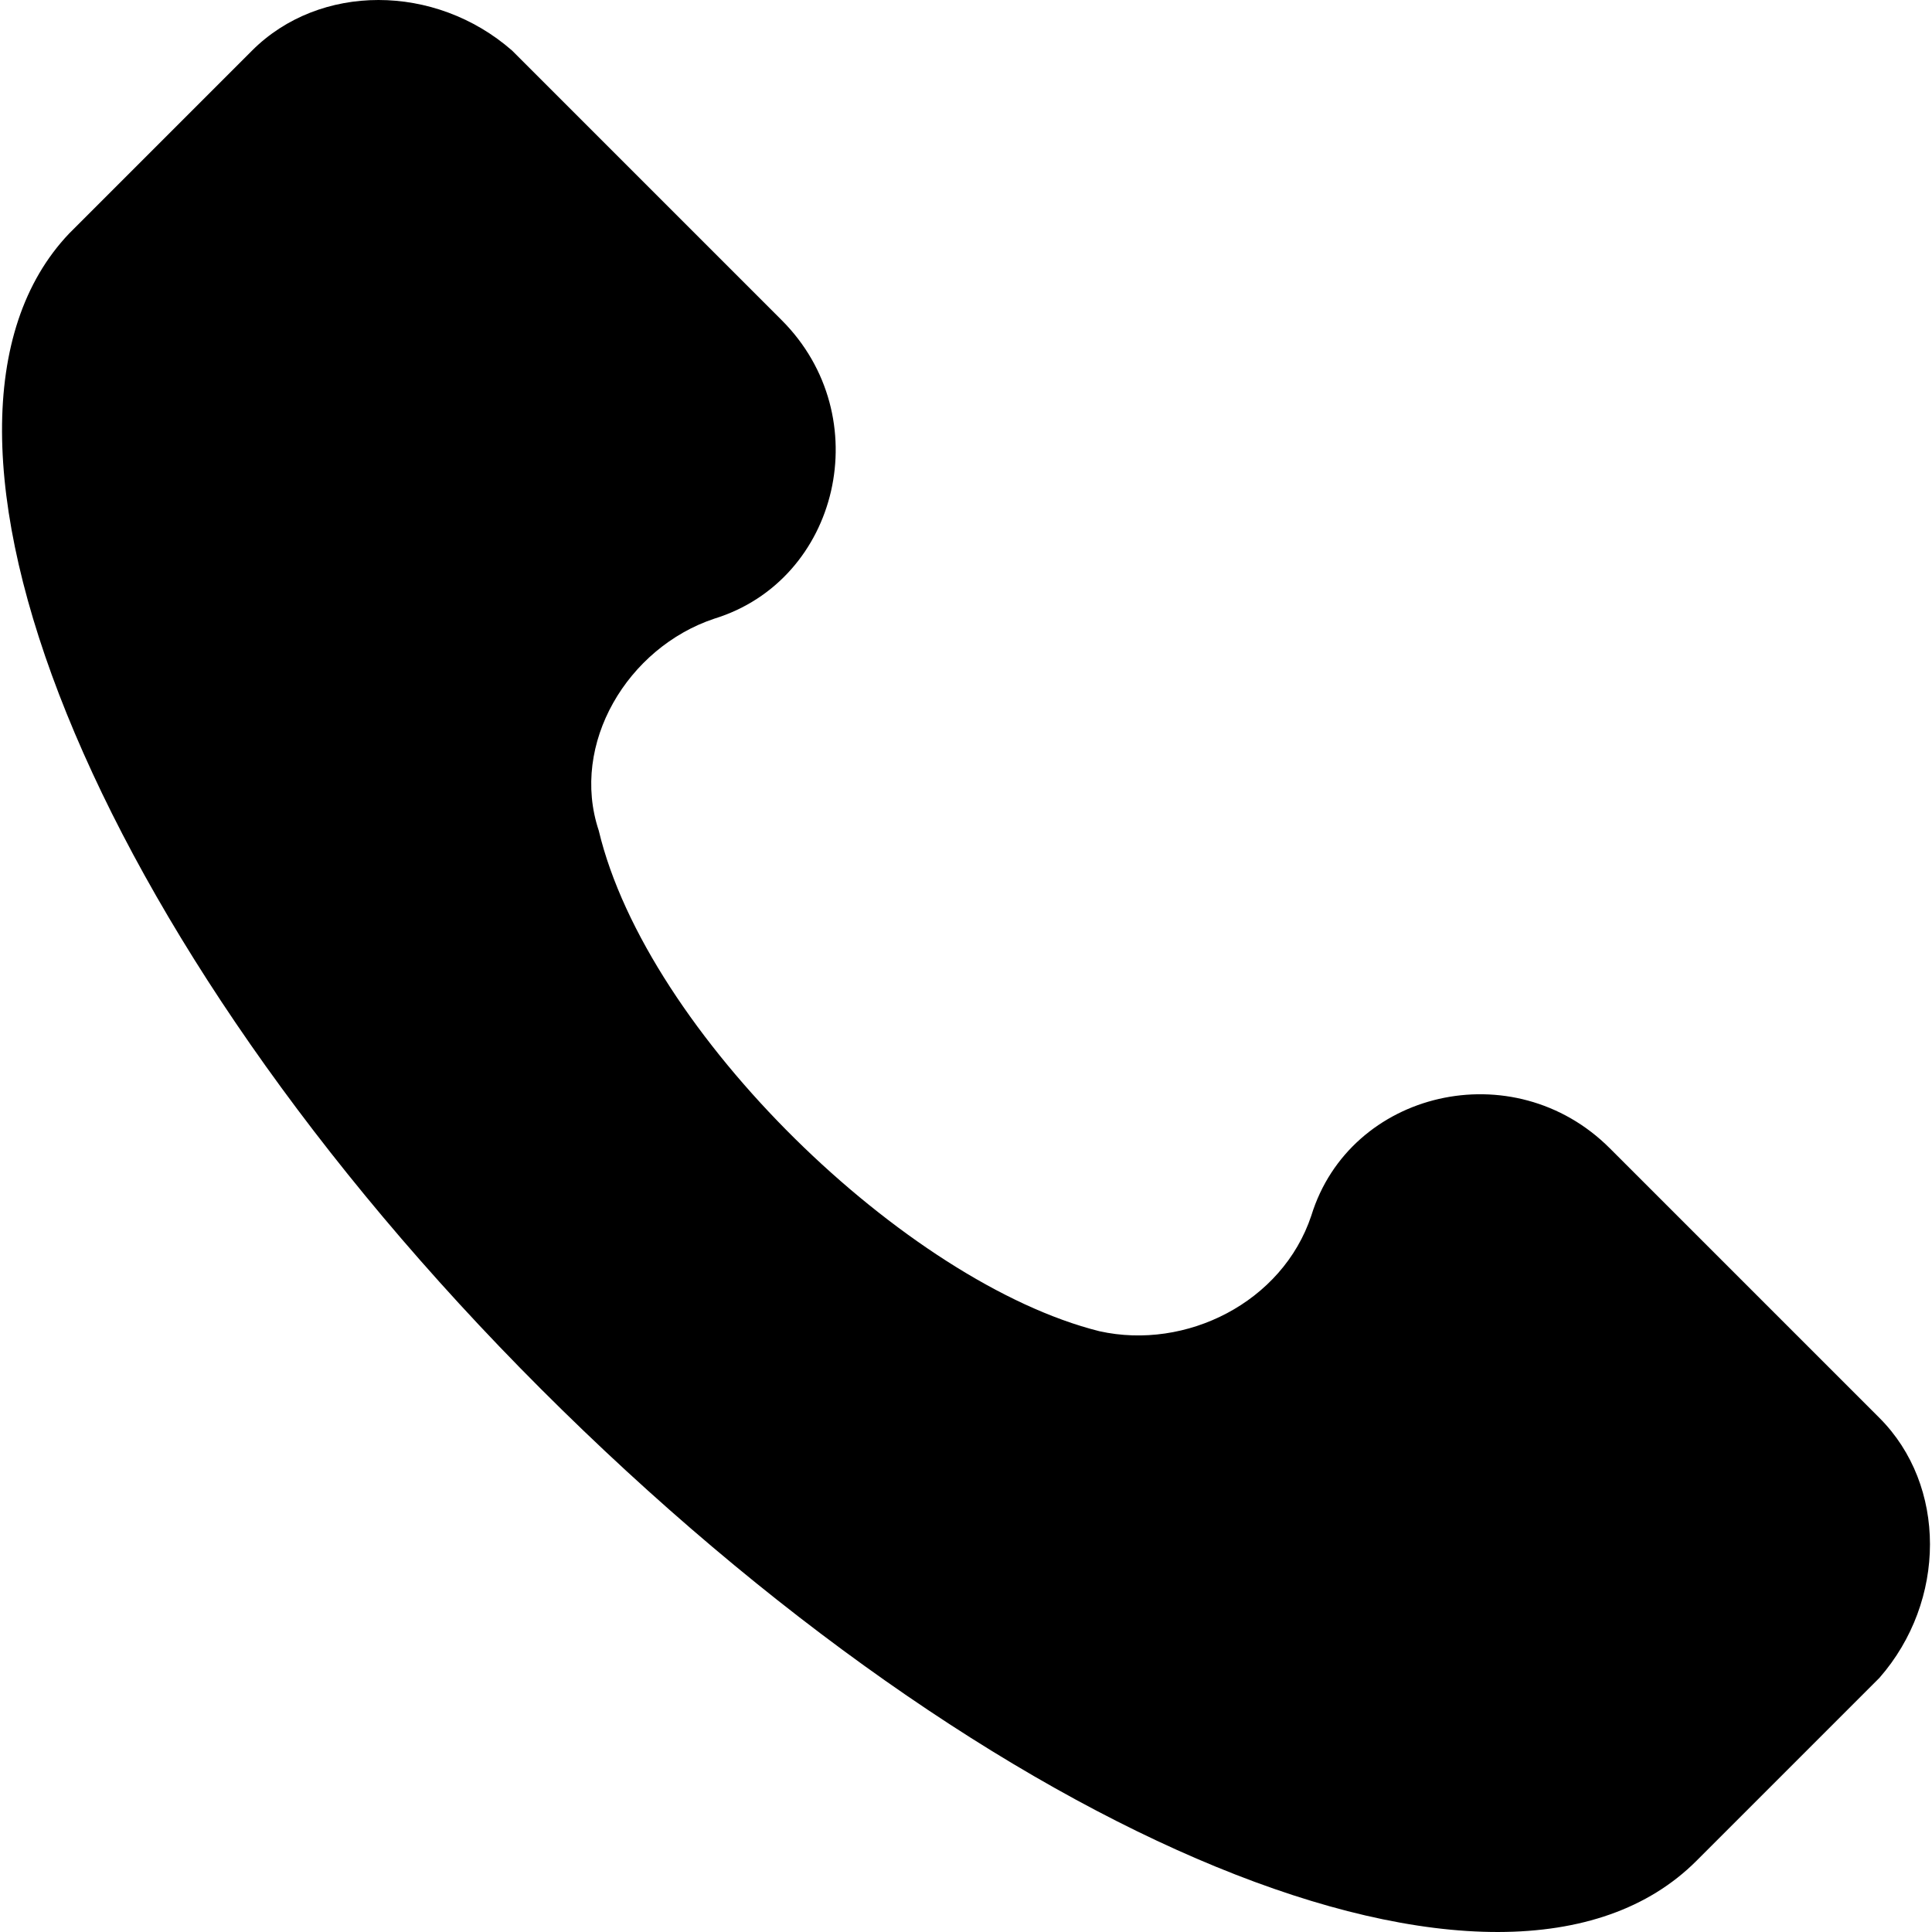
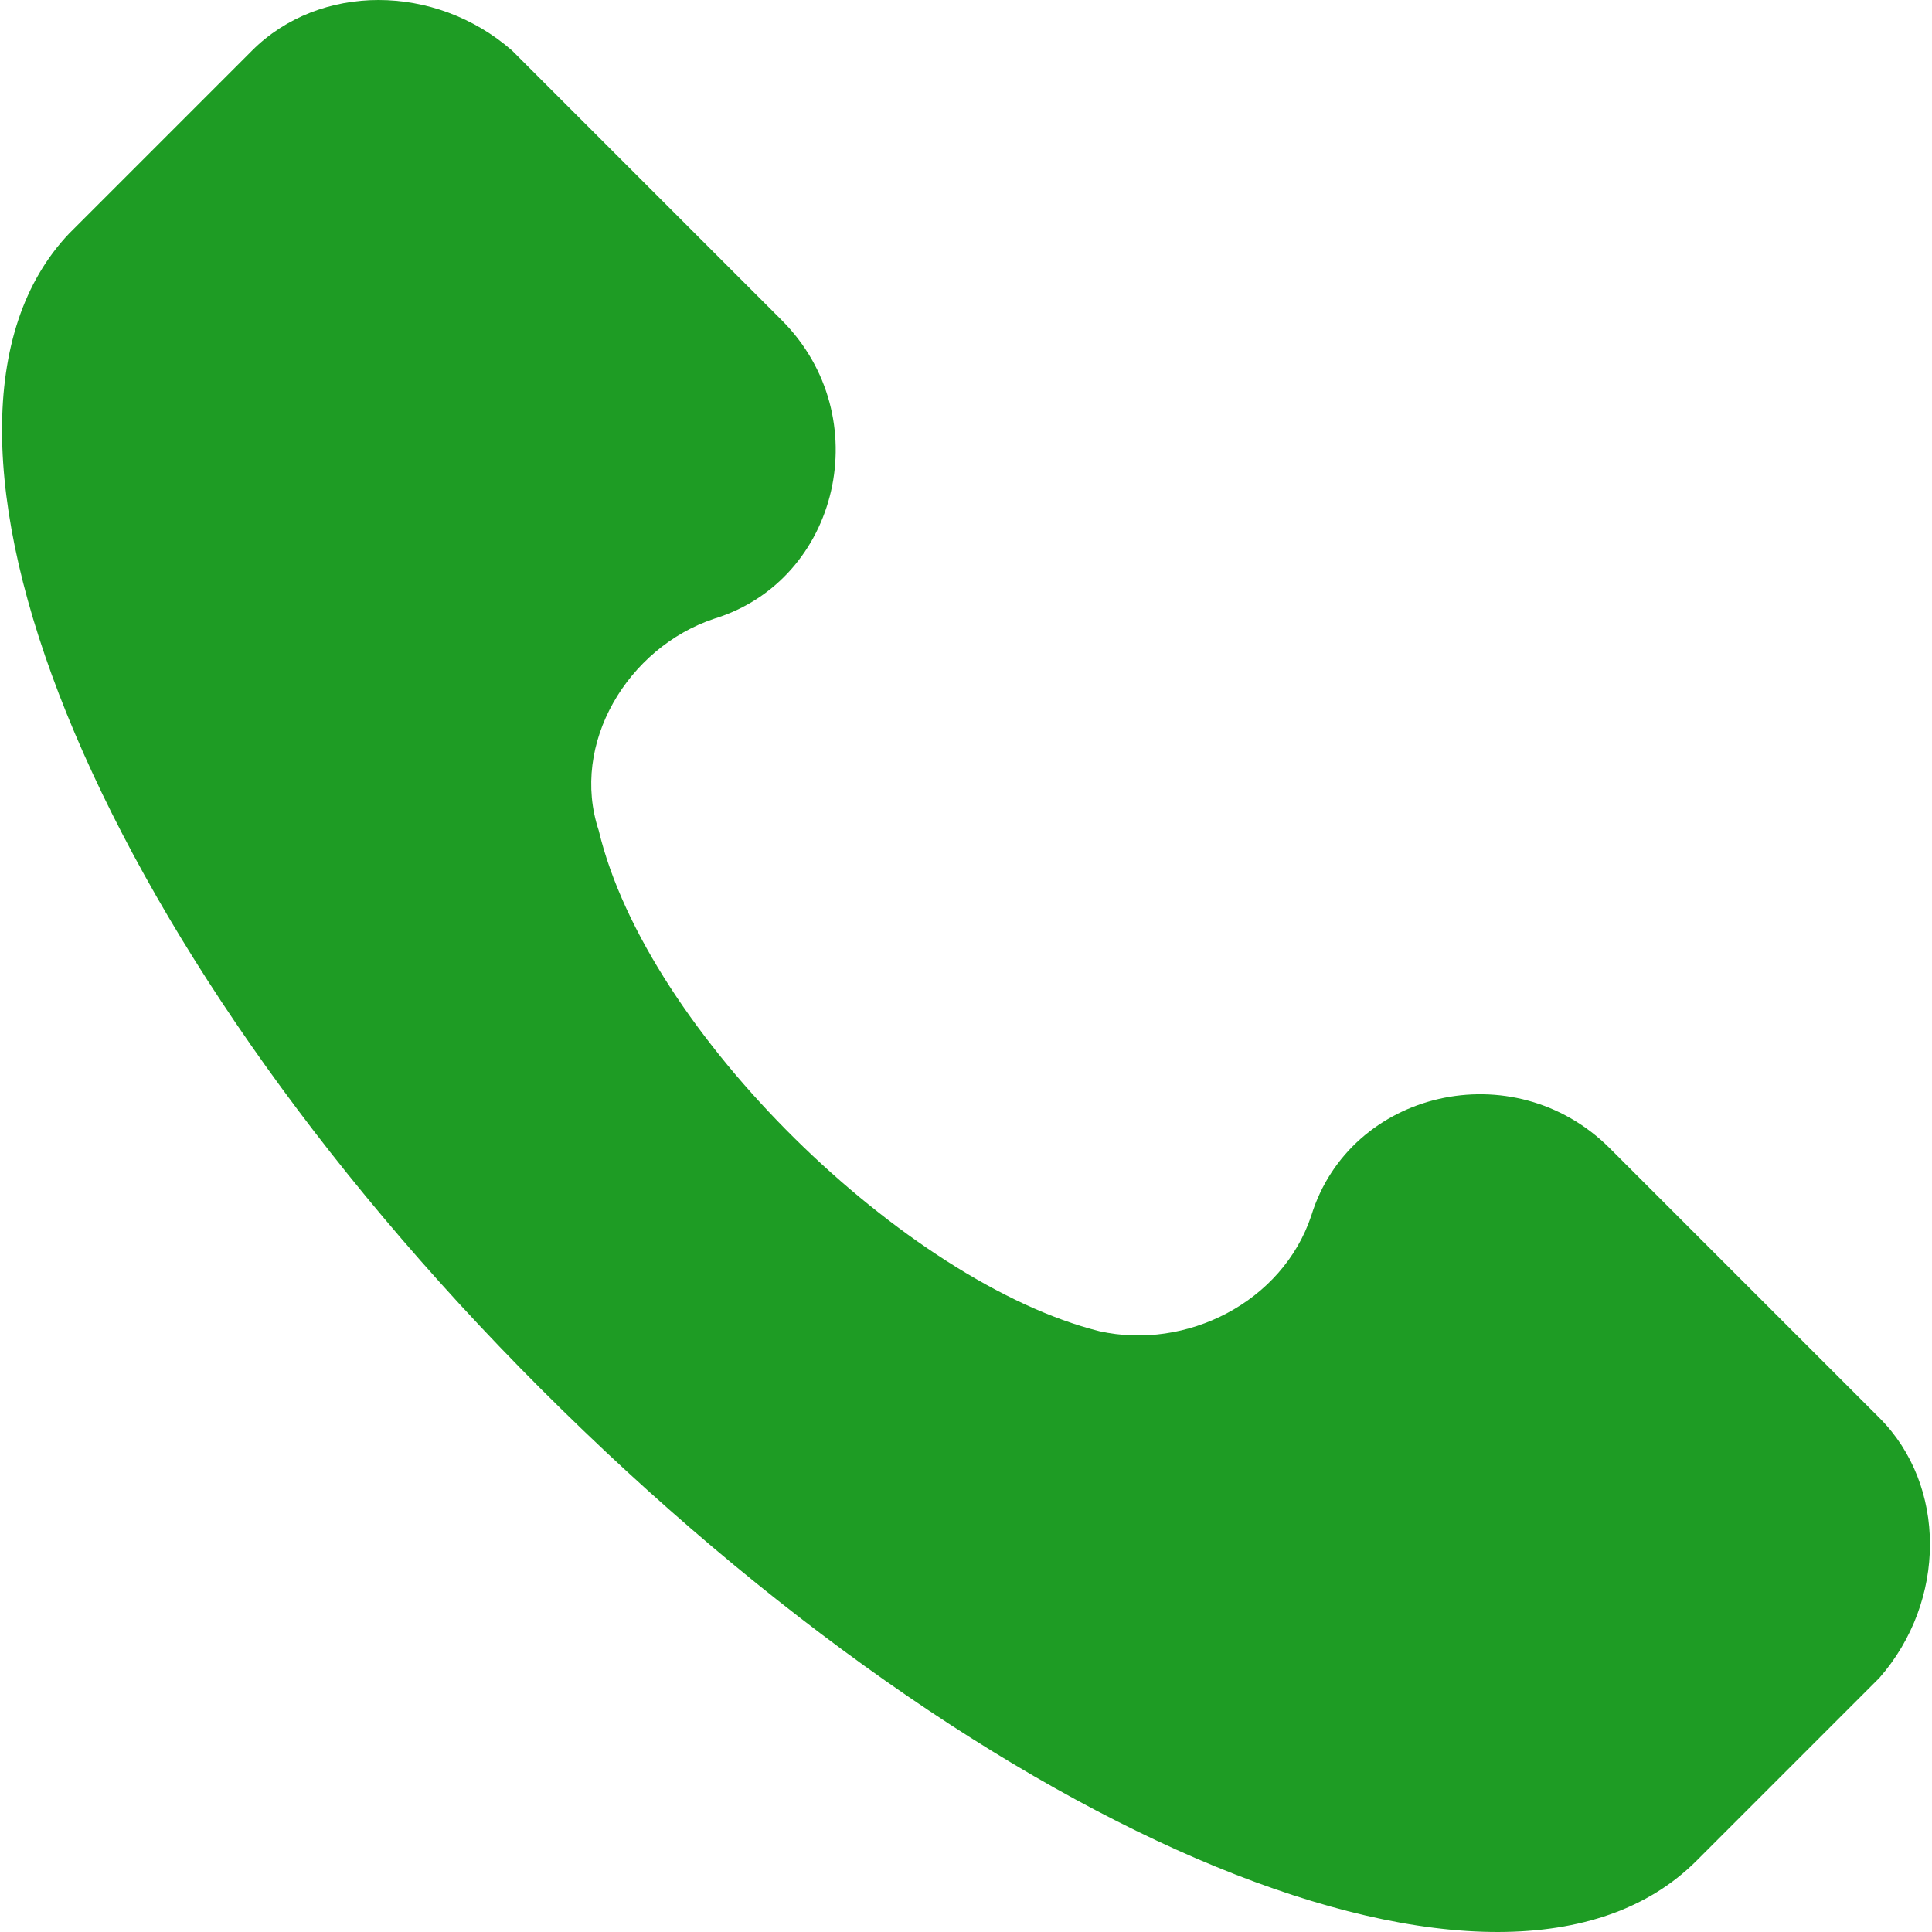
- <svg xmlns="http://www.w3.org/2000/svg" version="1.1" id="Capa_1" x="0px" y="0px" viewBox="0 0 513.64 513.64" style="enable-background:new 0 0 513.64 513.64;" xml:space="preserve">
+ <svg xmlns="http://www.w3.org/2000/svg" version="1.1" id="Capa_1" x="0px" y="0px" viewBox="0 0 513.64 513.64" style="enable-background:new 0 0 513.64 513.64;" xml:space="preserve" fill="#1e9c24">
  <g>
    <g>
      <path d="M499.66,376.96l-71.68-71.68c-25.6-25.6-69.12-15.359-79.36,17.92c-7.68,23.041-33.28,35.841-56.32,30.72    c-51.2-12.8-120.32-79.36-133.12-133.12c-7.68-23.041,7.68-48.641,30.72-56.32c33.28-10.24,43.52-53.76,17.92-79.36l-71.68-71.68    c-20.48-17.92-51.2-17.92-69.12,0l-48.64,48.64c-48.64,51.2,5.12,186.88,125.44,307.2c120.32,120.32,256,176.641,307.2,125.44    l48.64-48.64C517.581,425.6,517.581,394.88,499.66,376.96z" />
    </g>
  </g>
  <g>
</g>
  <g>
</g>
  <g>
</g>
  <g>
</g>
  <g>
</g>
  <g>
</g>
  <g>
</g>
  <g>
</g>
  <g>
</g>
  <g>
</g>
  <g>
</g>
  <g>
</g>
  <g>
</g>
  <g>
</g>
  <g>
</g>
</svg>
